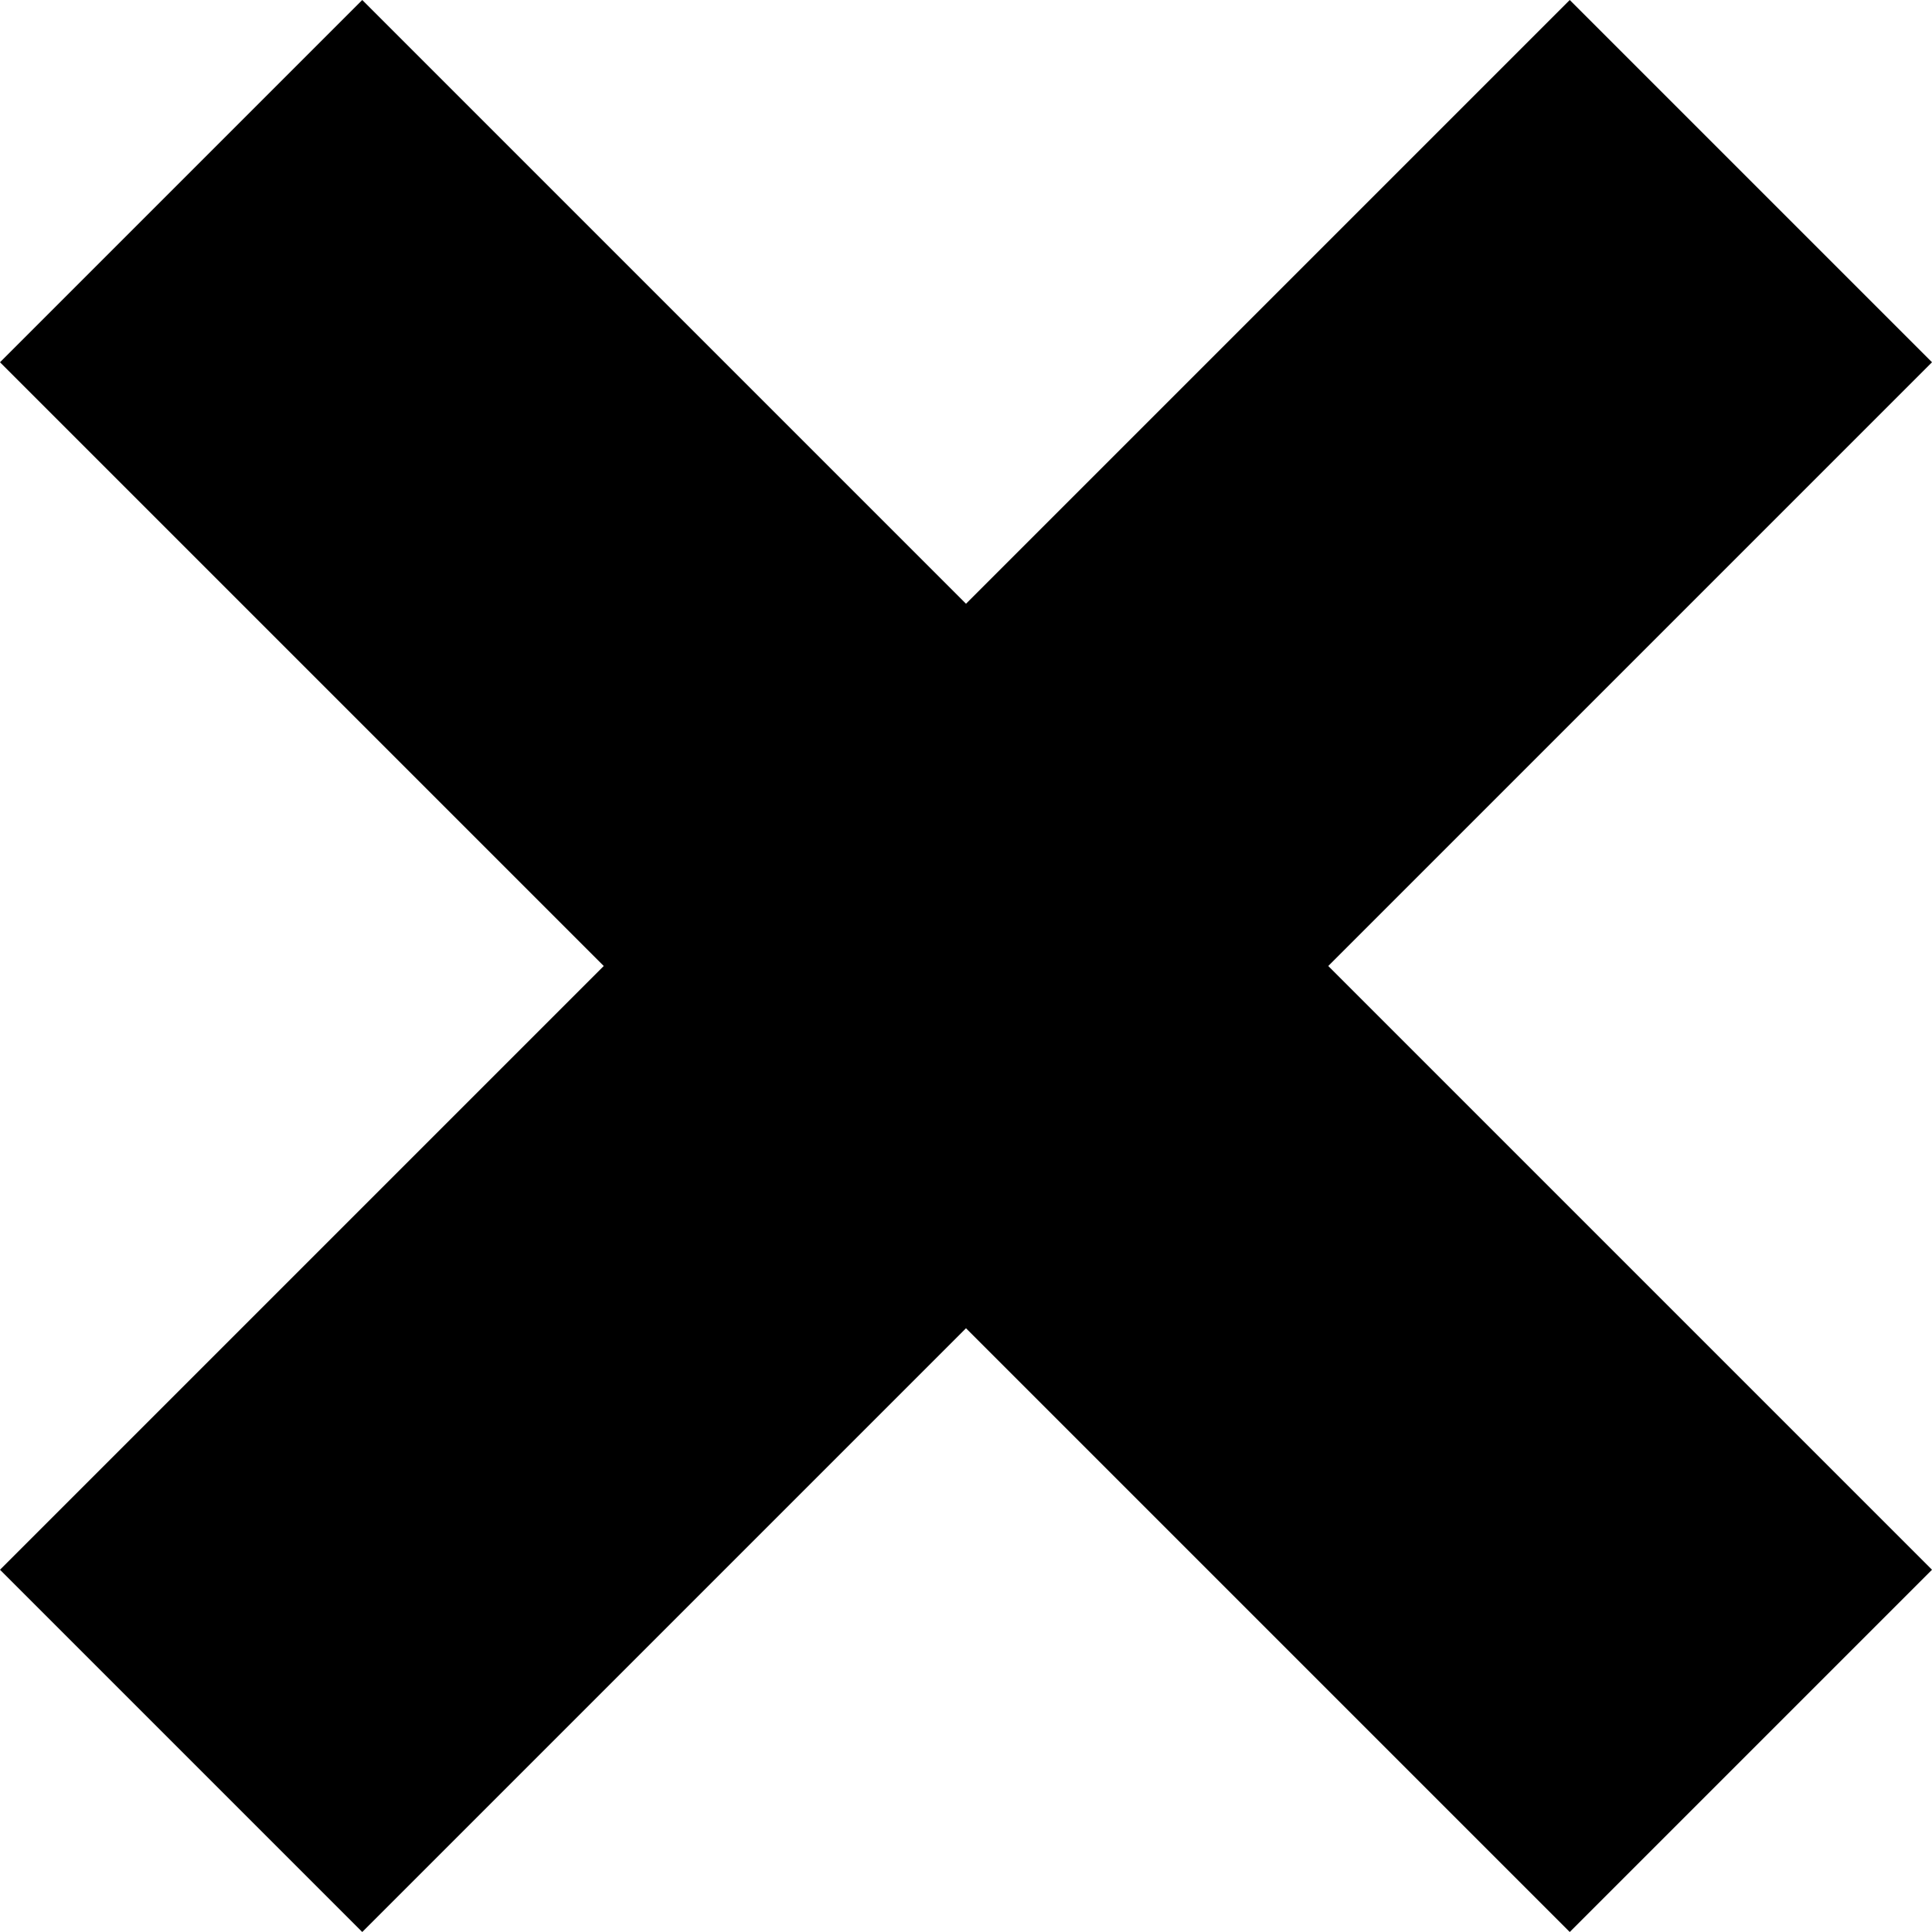
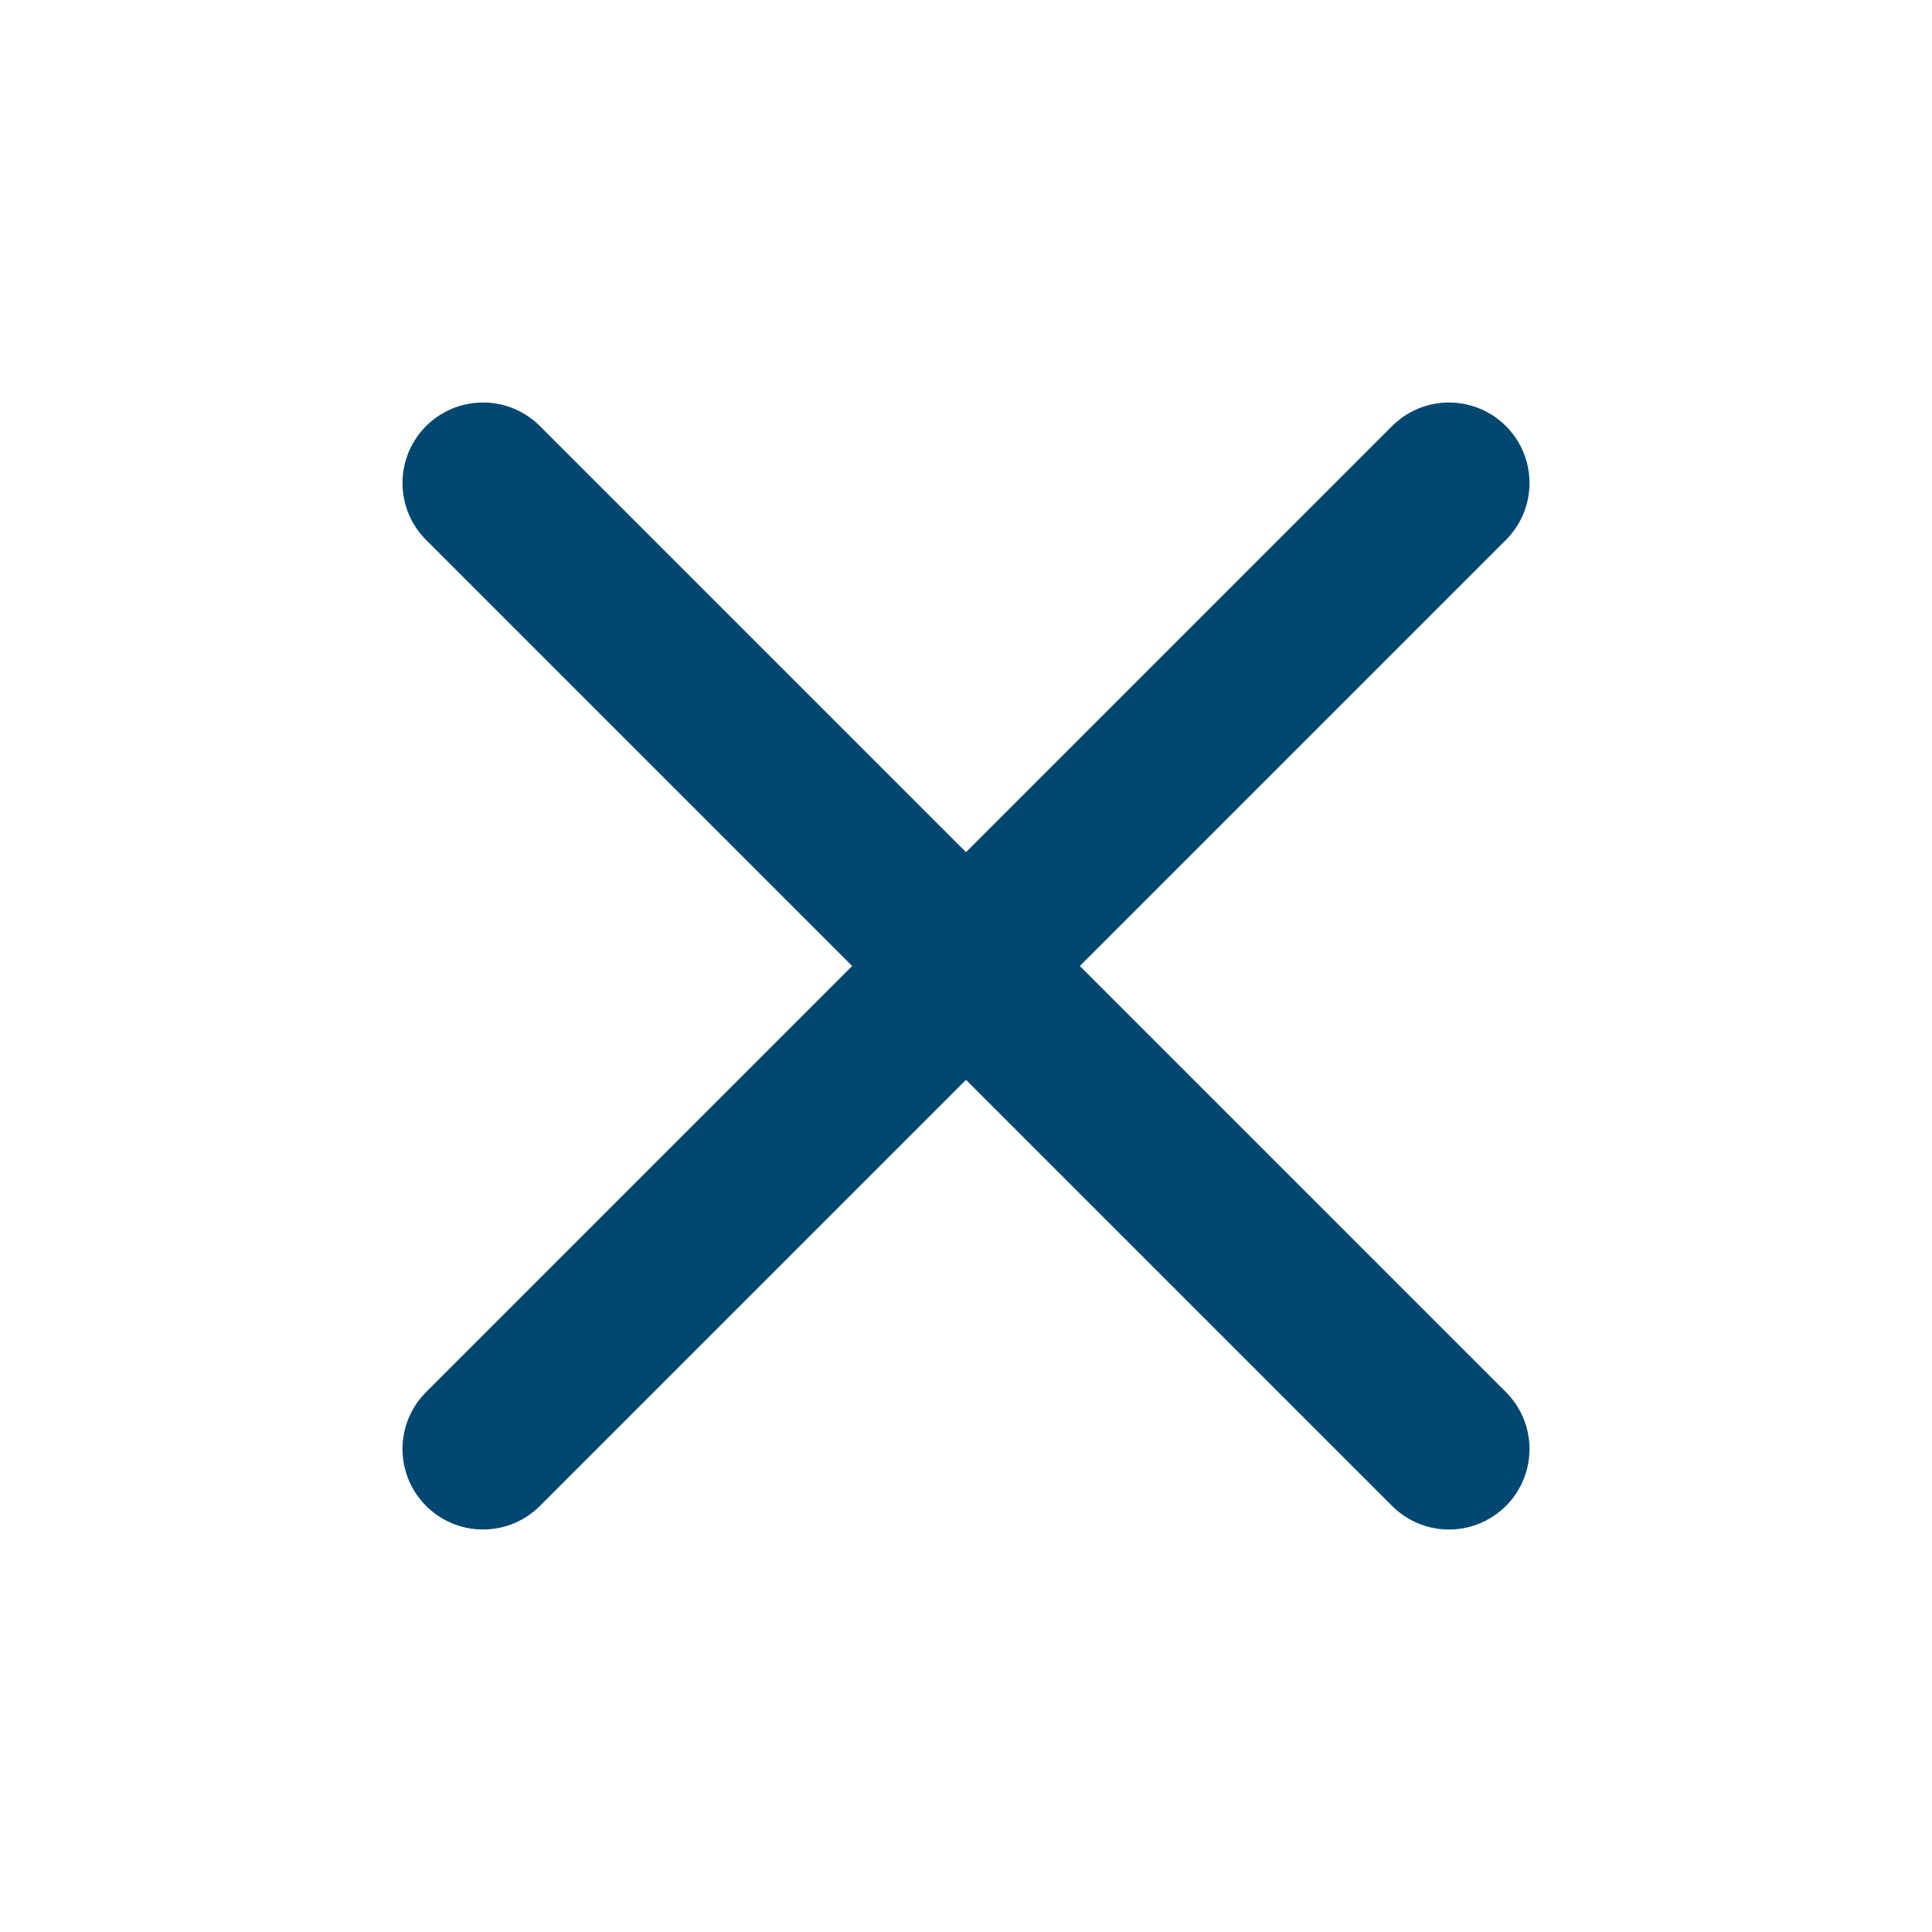
- <svg xmlns="http://www.w3.org/2000/svg" width="15.424" height="15.424" viewBox="0 0 15.424 15.424">
-   <path d="M22.815,9.64l-4.82,4.82-4.82-4.82-2.892,2.892,4.82,4.82-4.82,4.82,2.892,2.892,4.82-4.82,4.82,4.82,2.892-2.892-4.82-4.82,4.82-4.82Z" transform="translate(-10.283 -9.64)" fill="current-color" />
+ <svg xmlns="http://www.w3.org/2000/svg" width="28" height="28" viewBox="0 0 24 24" fill="none" stroke="#004871" stroke-width="2" stroke-linecap="round" stroke-linejoin="round" class="feather feather-x">
+   <line x1="18" y1="6" x2="6" y2="18" />
+   <line x1="6" y1="6" x2="18" y2="18" />
</svg>
